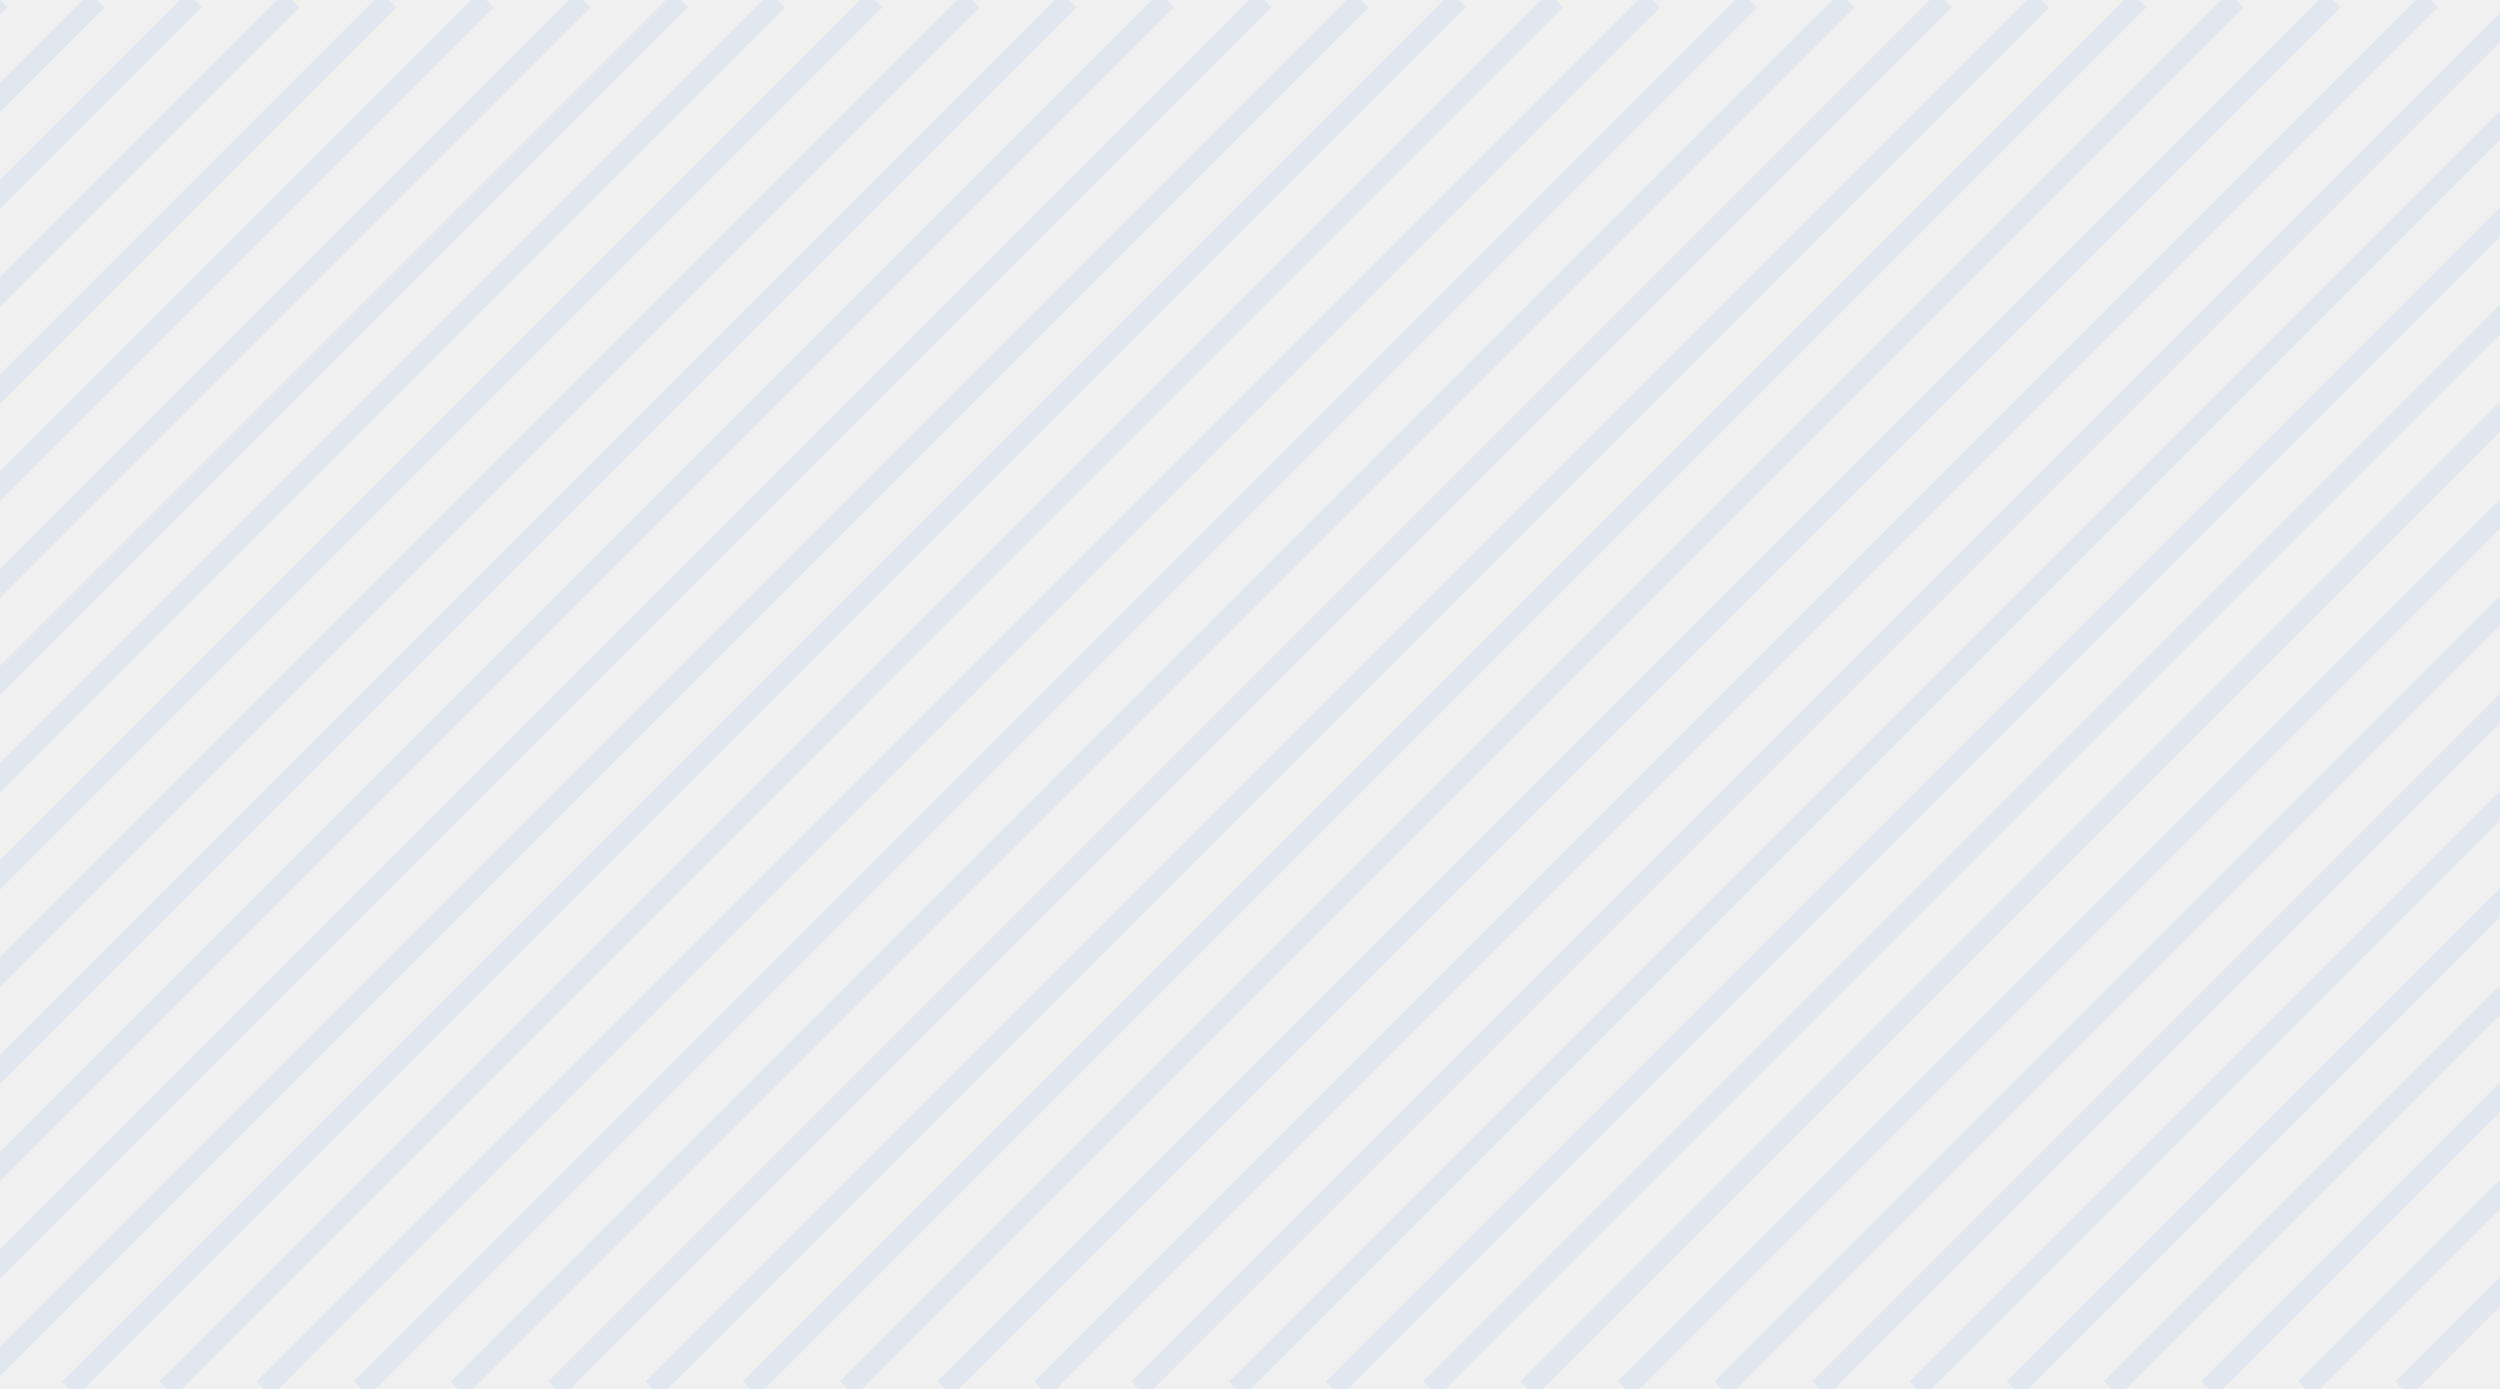
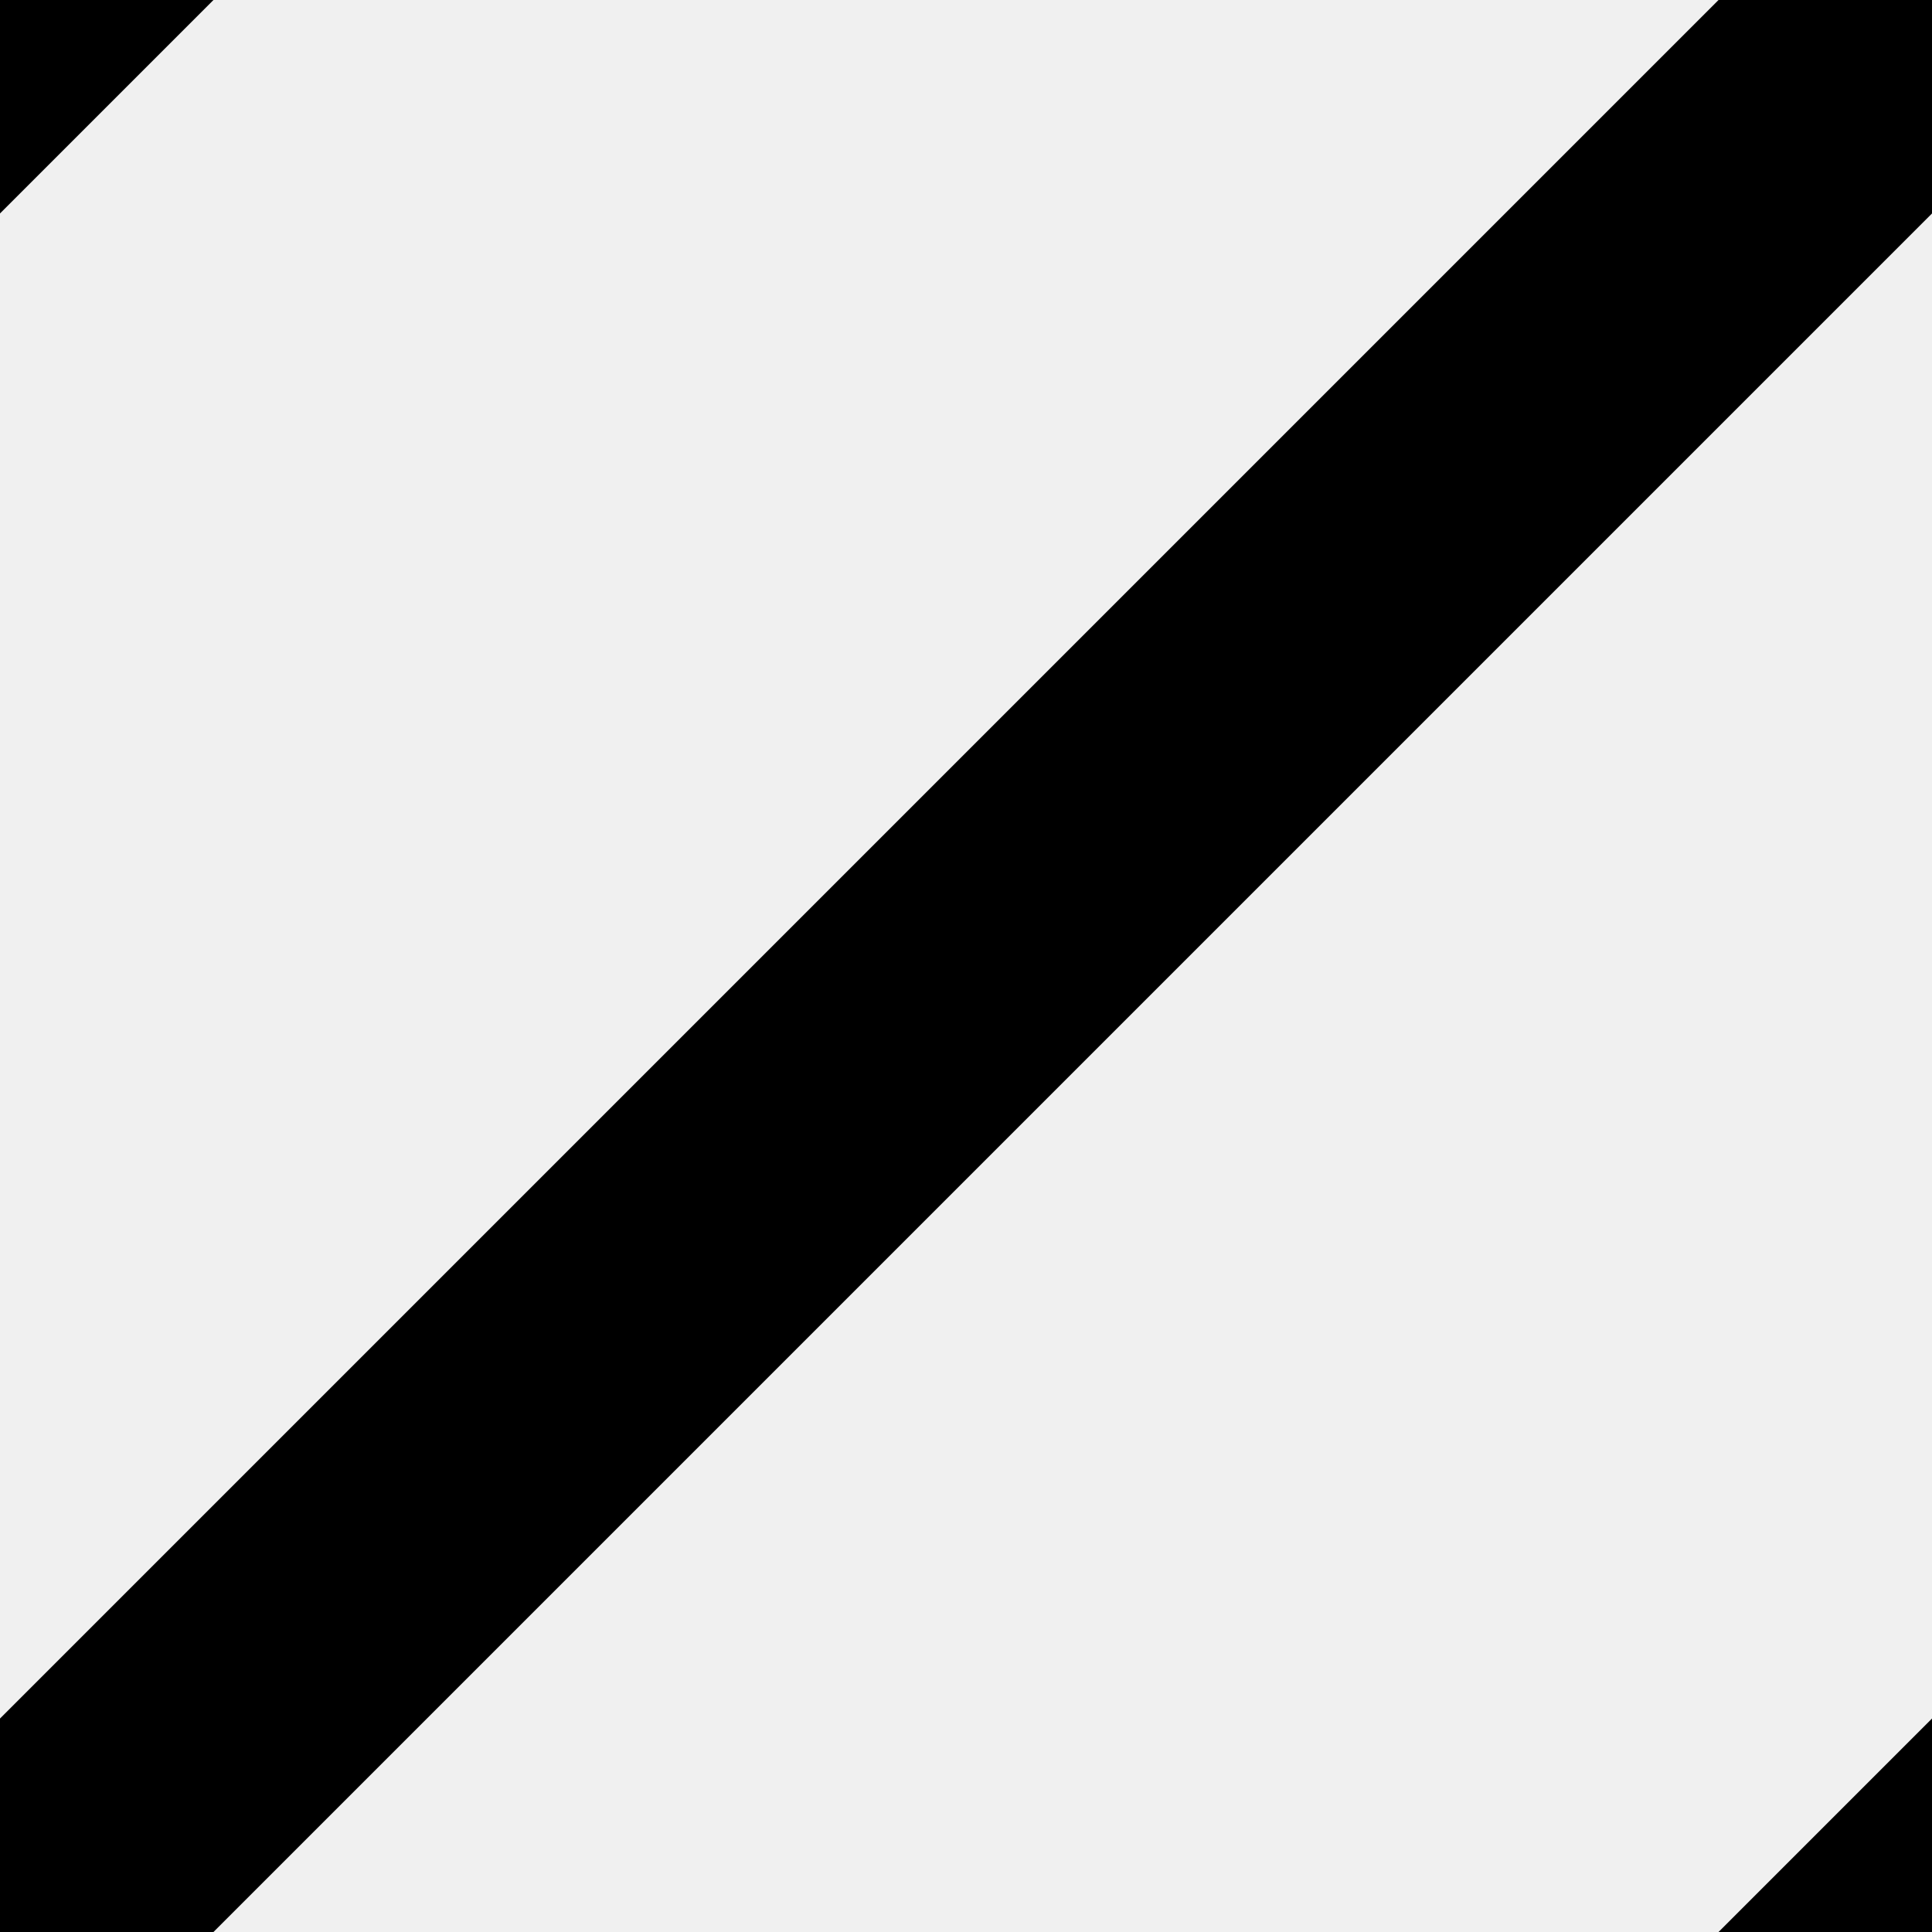
- <svg xmlns="http://www.w3.org/2000/svg" width="720" height="400" viewBox="0 0 720 400" fill="none">
-   <g id="Pattern">
-     <g id="Pattern=Stripes" clip-path="url(#clip0_3_4)">
-       <g id="Stripes" opacity="0.16" clip-path="url(#clip1_3_4)">
-         <path id="Vector" d="M-400 400L0 0M-372 400L28 0M-344 400L56 0M-316 400L84 0M-288 400L112 0M-260 400L140 0M-232 400L168 0M-204 400L196 0M-176 400L224 0M-148 400L252 0M-120 400L280 0M-92 400L308 0M-64 400L336 0M-36 400L364 0M-8 400L392 0M20 400L420 0M48 400L448 0M76 400L476 0M104 400L504 0M132 400L532 0M160 400L560 0M188 400L588 0M216 400L616 0M244 400L644 0M272 400L672 0M300 400L700 0M328 400L728 0M356 400L756 0M384 400L784 0M412 400L812 0M440 400L840 0M468 400L868 0M496 400L896 0M524 400L924 0M552 400L952 0M580 400L980 0M608 400L1008 0M636 400L1036 0M664 400L1064 0M692 400L1092 0" stroke="#8FB8E8" stroke-width="6" />
-       </g>
-     </g>
+ <svg xmlns="http://www.w3.org/2000/svg" width="32" height="32" viewBox="0 0 32 32" fill="#000" stroke="#000" stroke-linecap="round" stroke-linejoin="round">
+   <g fill="none" stroke-width="5">
+     <path d="M-8 8 8 -8M-8 40 40 -8M24 40 40 24" />
  </g>
-   <defs>
-     <clipPath id="clip0_3_4">
-       <rect width="720" height="400" fill="white" />
-     </clipPath>
-     <clipPath id="clip1_3_4">
-       <rect width="720" height="400" fill="white" />
-     </clipPath>
-   </defs>
</svg>
